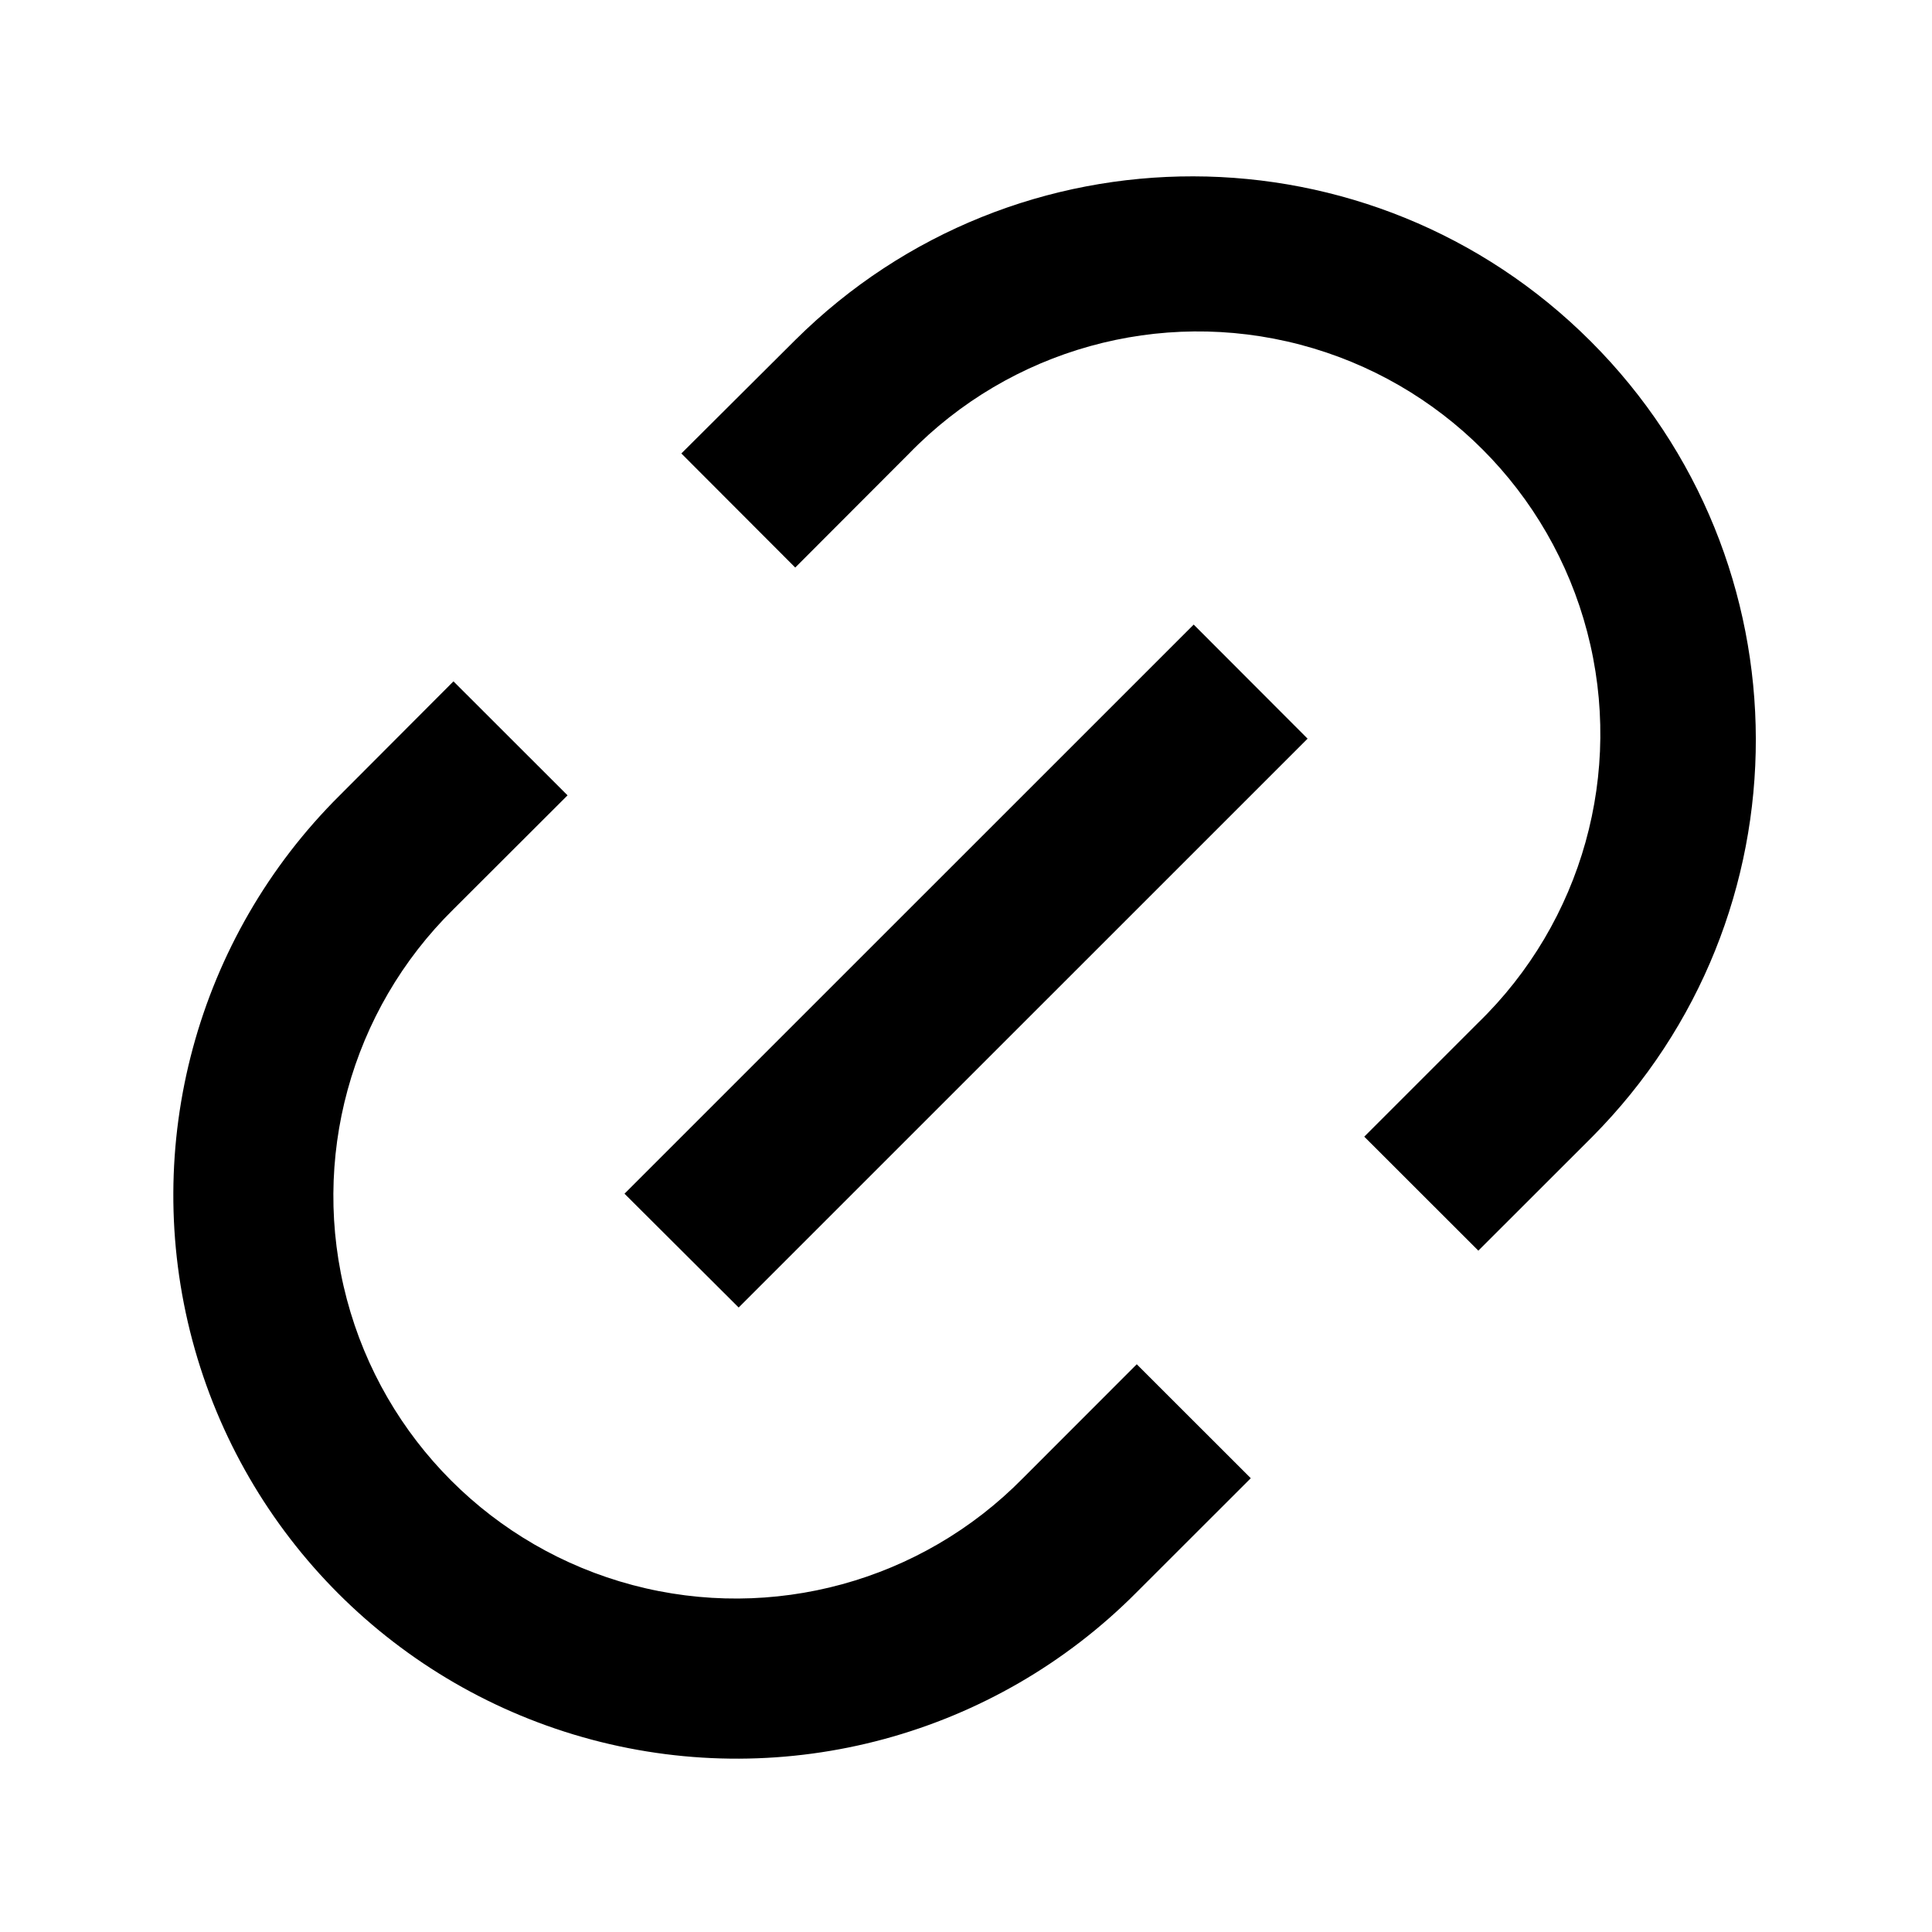
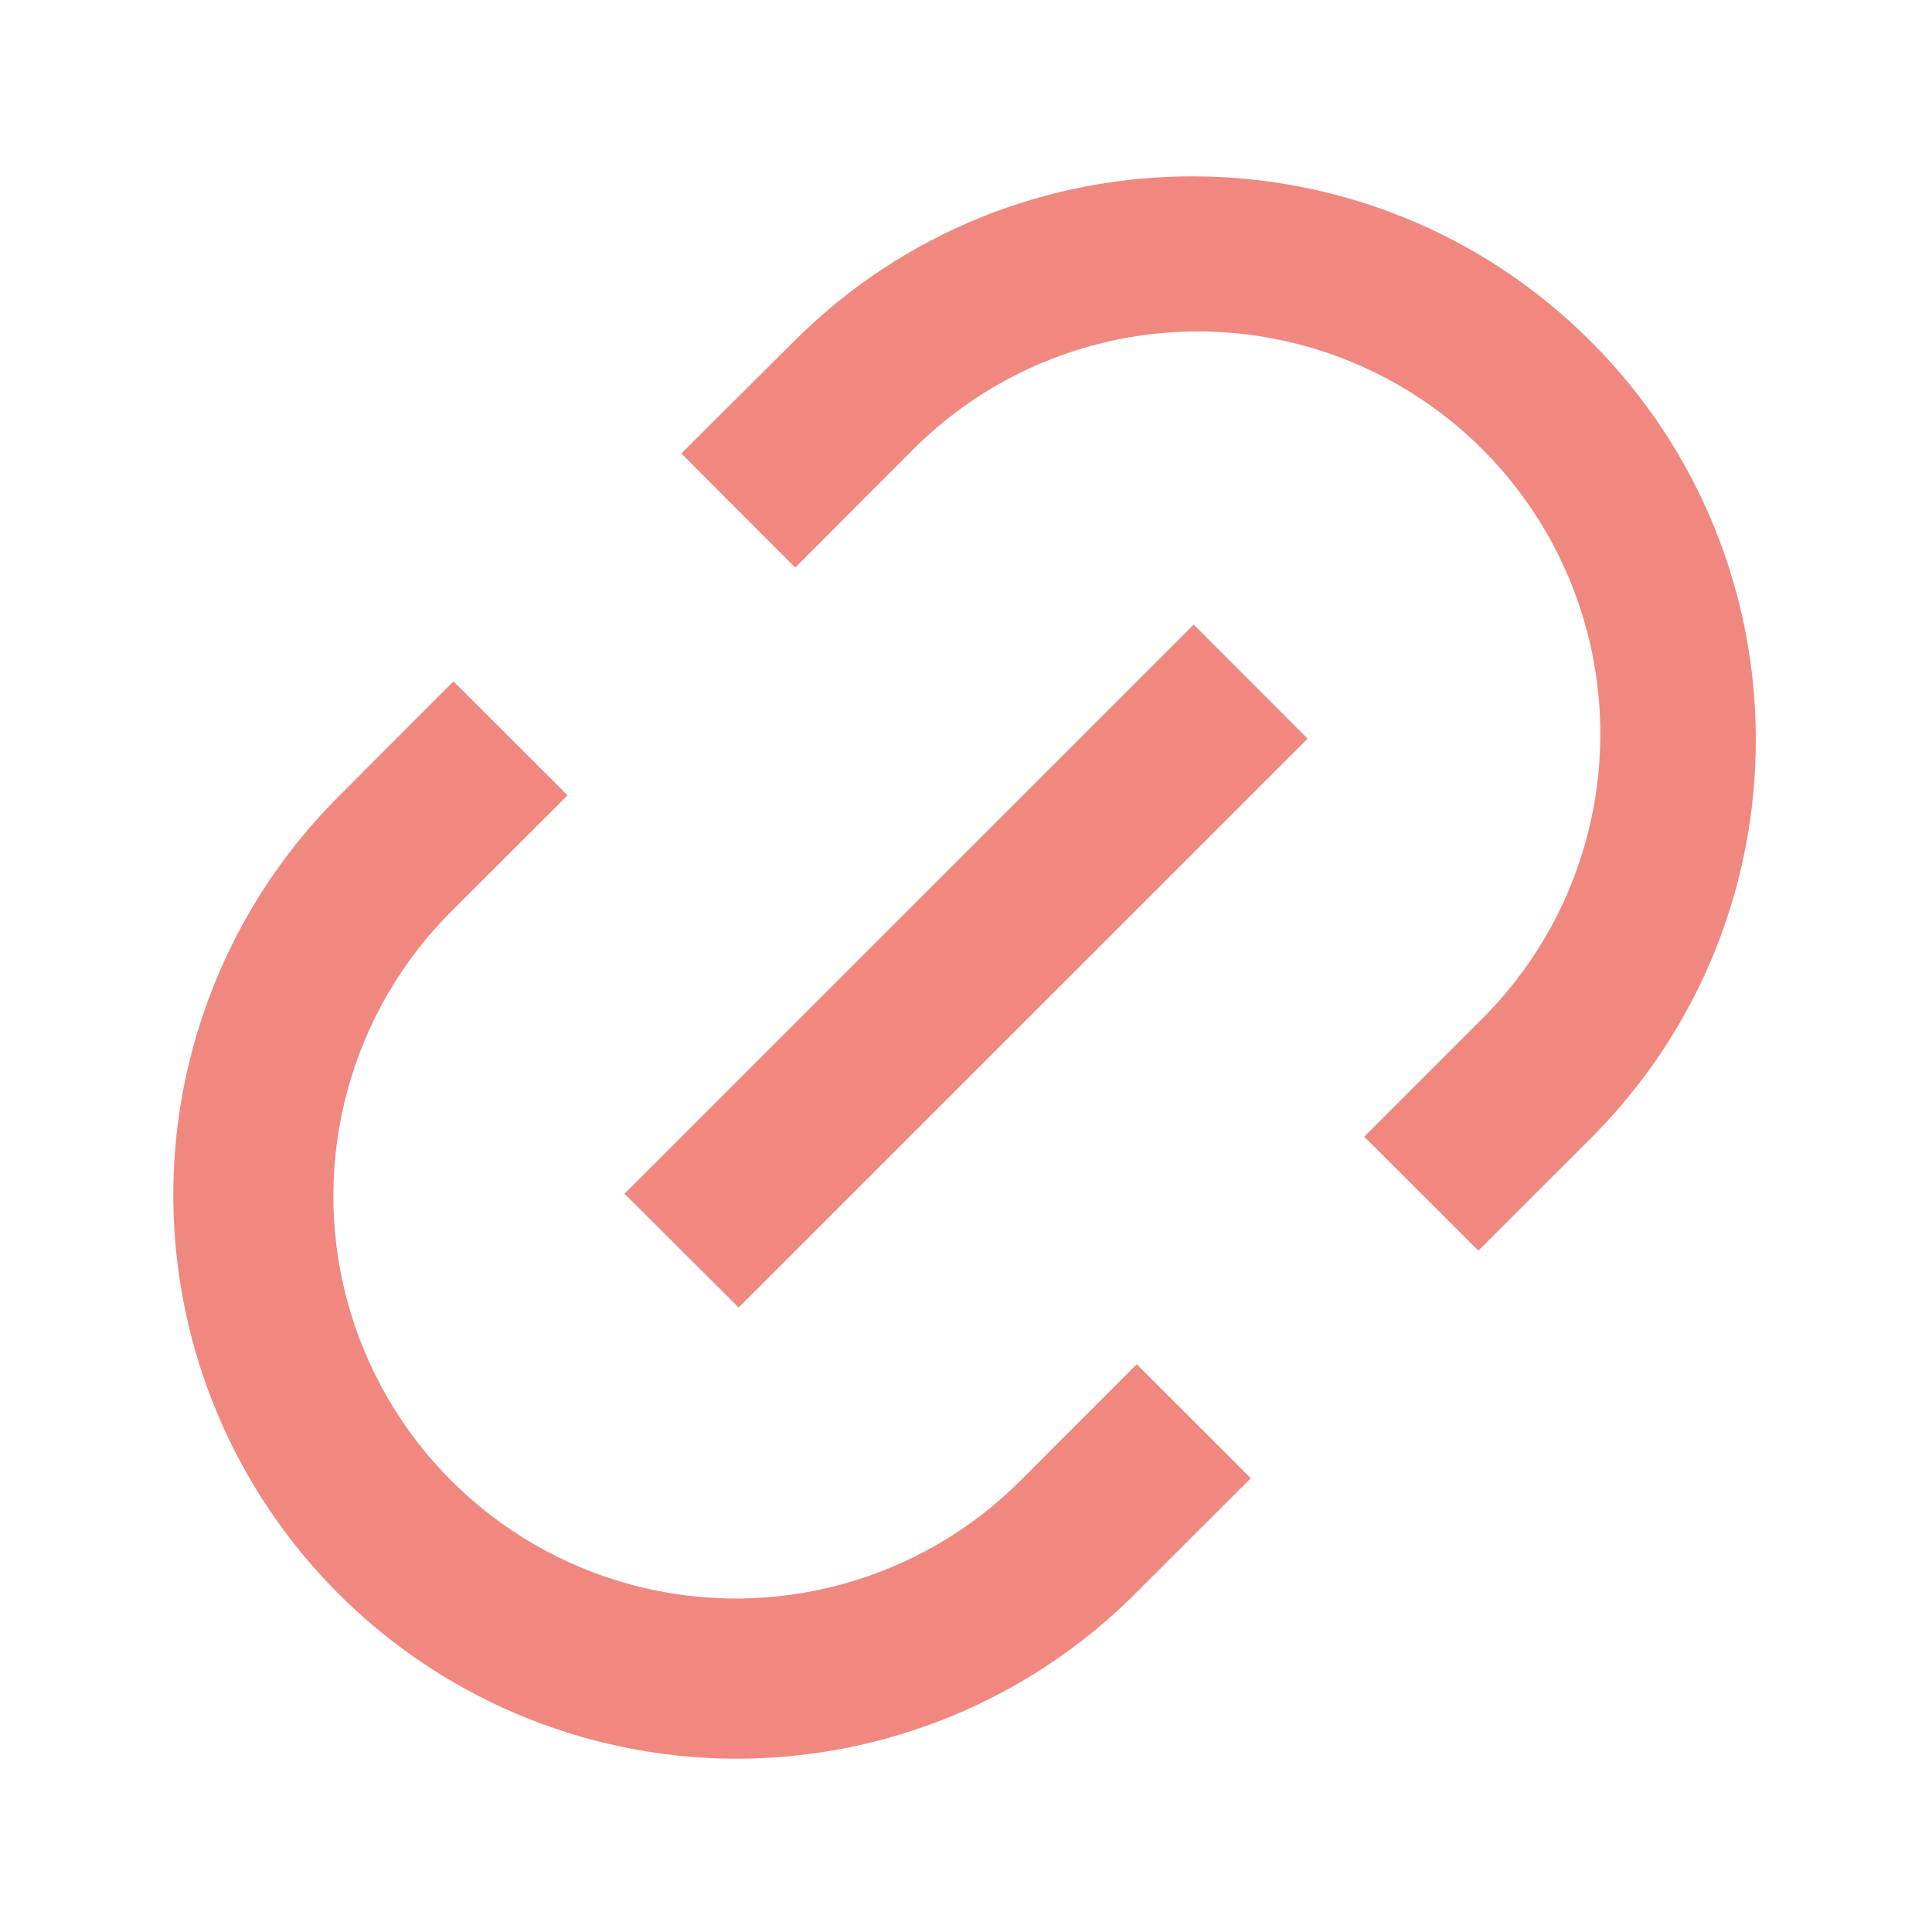
<svg xmlns="http://www.w3.org/2000/svg" id="Groupe_69" data-name="Groupe 69" width="21" height="21" viewBox="0 0 21 21">
  <path id="Tracé_38" data-name="Tracé 38" d="M0,0H21V21H0Z" fill="none" />
-   <path id="Tracé_39" data-name="Tracé 39" d="M16.34,13.865,15.1,12.626l1.237-1.237A4.375,4.375,0,1,0,10.153,5.2L8.915,6.44,7.677,5.2,8.916,3.966a6.125,6.125,0,0,1,8.662,8.662l-1.238,1.237ZM13.865,16.34l-1.238,1.237A6.125,6.125,0,1,1,3.965,8.915L5.2,7.677,6.44,8.916,5.2,10.154a4.375,4.375,0,1,0,6.187,6.187L12.627,15.1l1.238,1.237Zm-.62-9.281L14.484,8.3,8.3,14.483,7.059,13.246,13.246,7.06Z" transform="translate(-0.271 -0.271)" fill="f08880" />
+   <path id="Tracé_39" data-name="Tracé 39" d="M16.34,13.865,15.1,12.626l1.237-1.237A4.375,4.375,0,1,0,10.153,5.2L8.915,6.44,7.677,5.2,8.916,3.966a6.125,6.125,0,0,1,8.662,8.662l-1.238,1.237ZM13.865,16.34l-1.238,1.237A6.125,6.125,0,1,1,3.965,8.915L5.2,7.677,6.44,8.916,5.2,10.154a4.375,4.375,0,1,0,6.187,6.187L12.627,15.1l1.238,1.237Zm-.62-9.281L14.484,8.3,8.3,14.483,7.059,13.246,13.246,7.06Z" transform="translate(-0.271 -0.271)" fill="#f08880" />
</svg>
